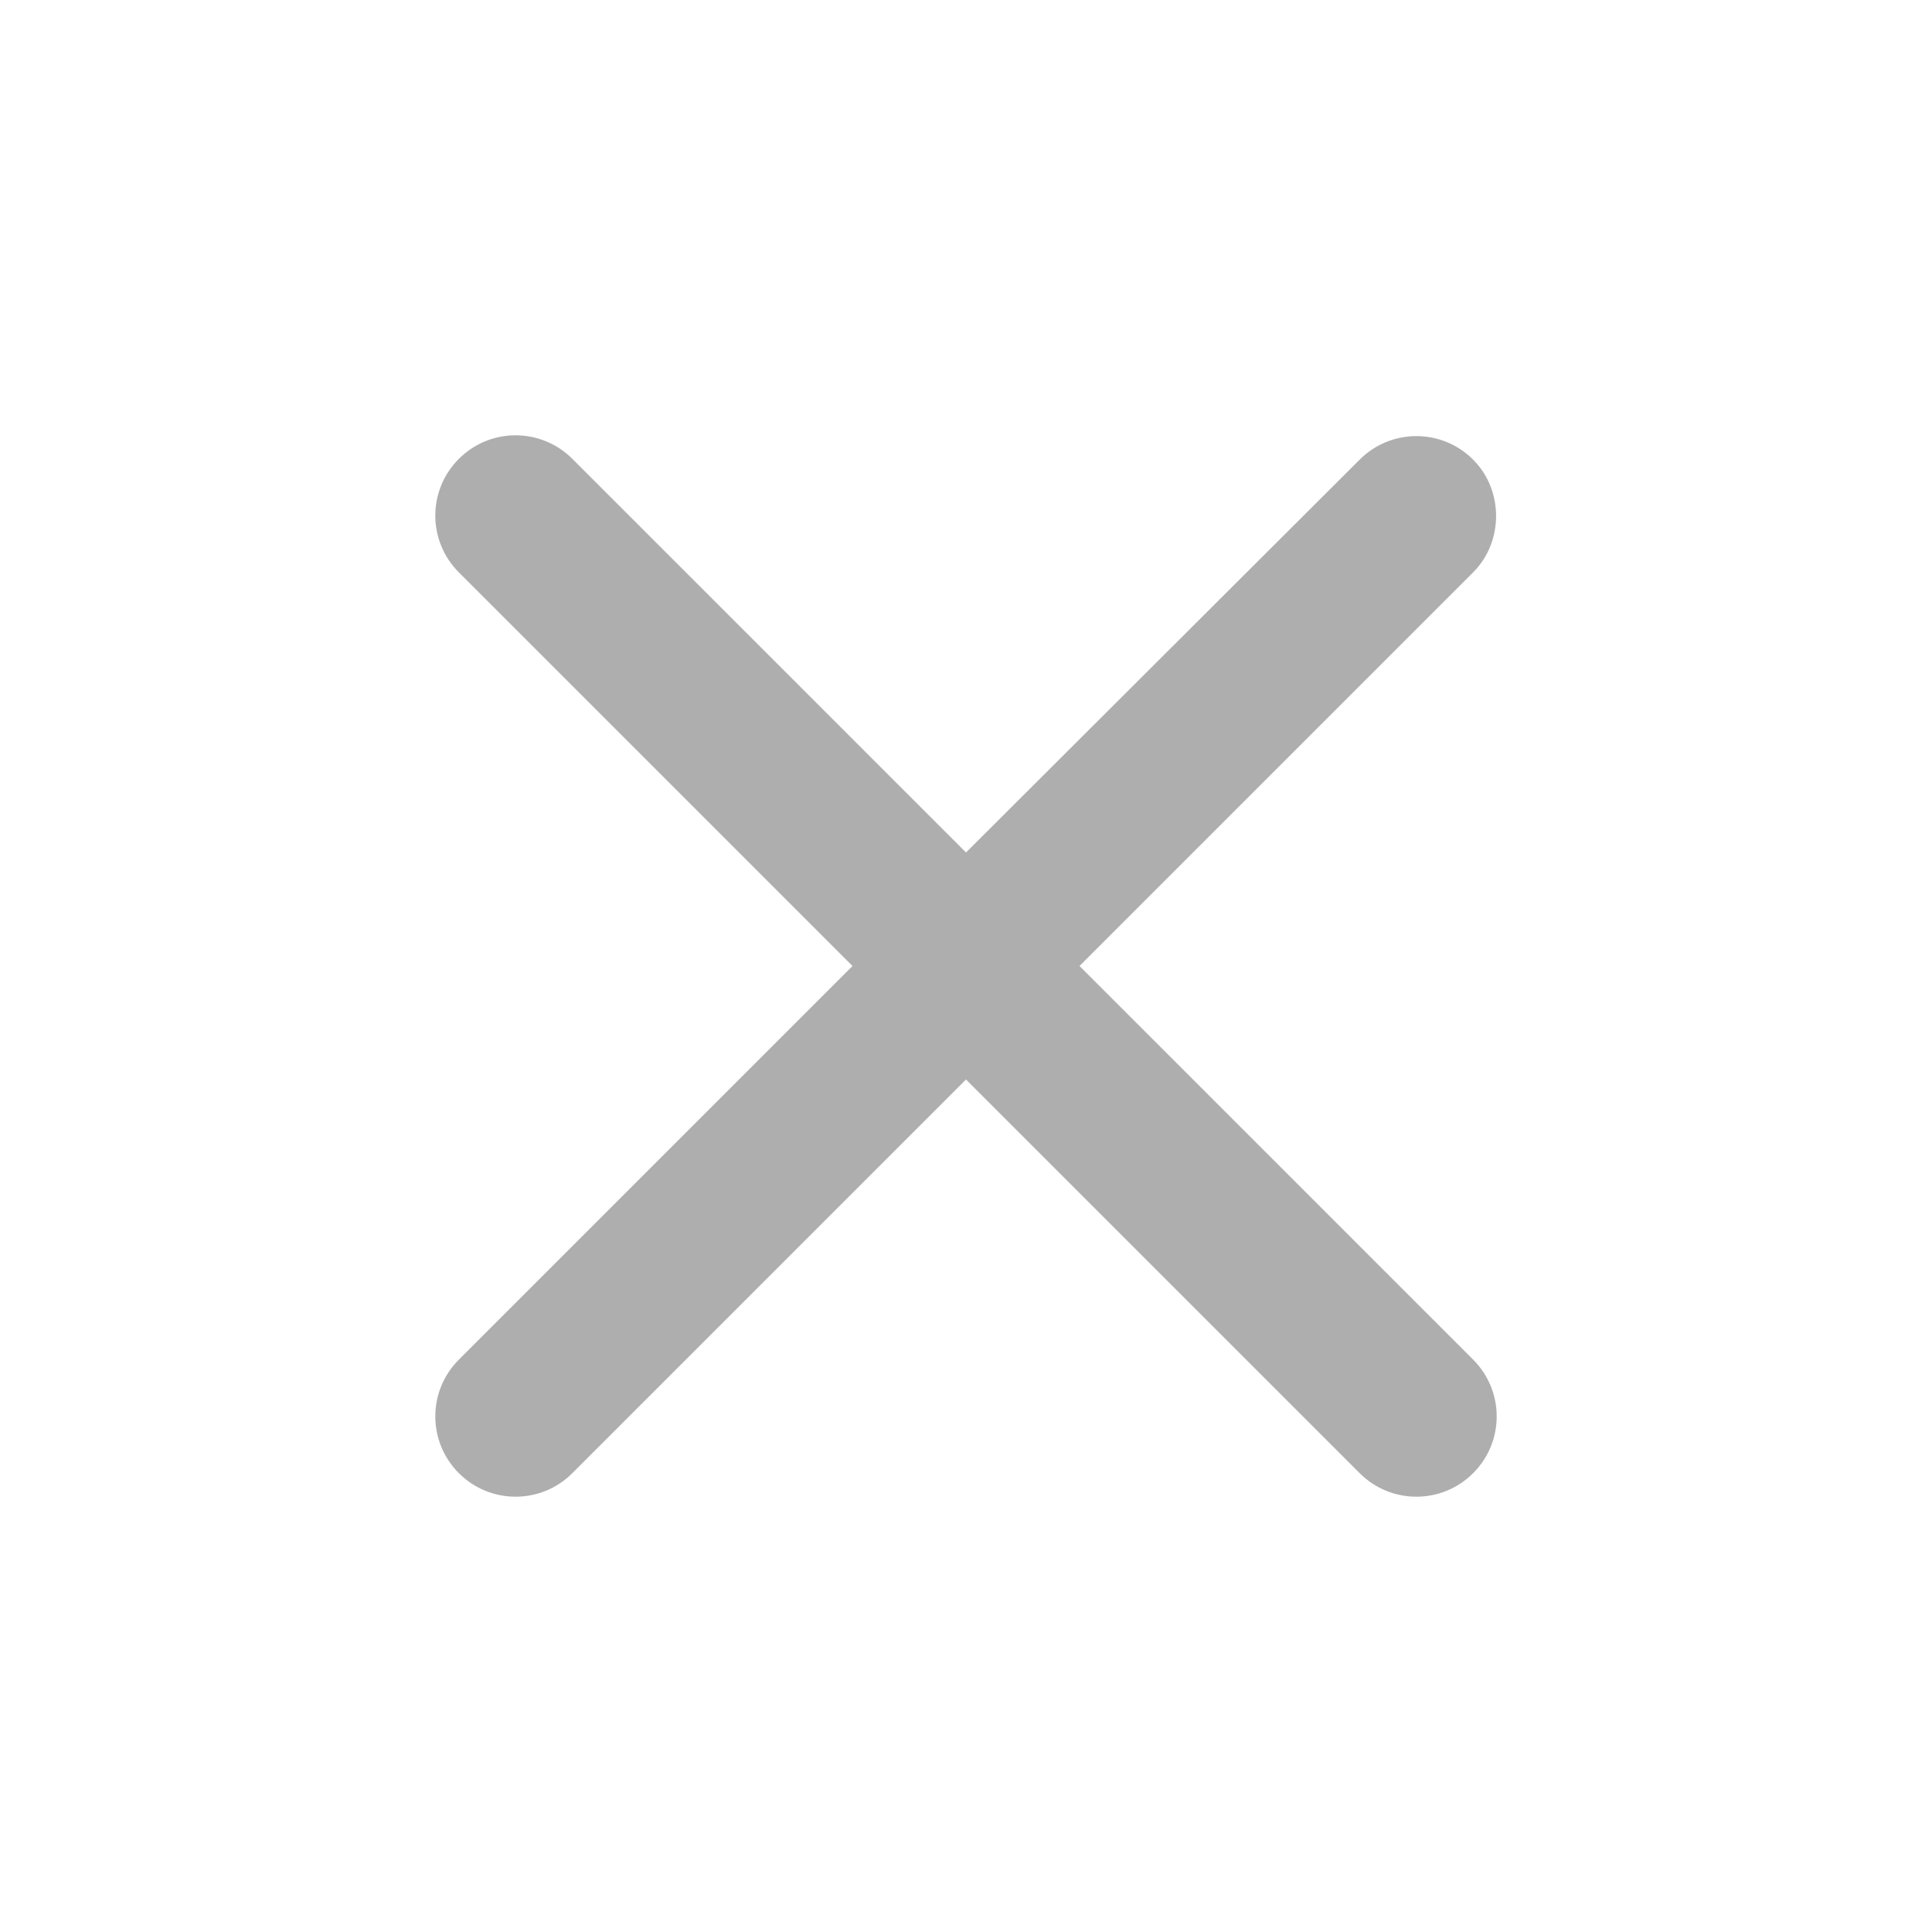
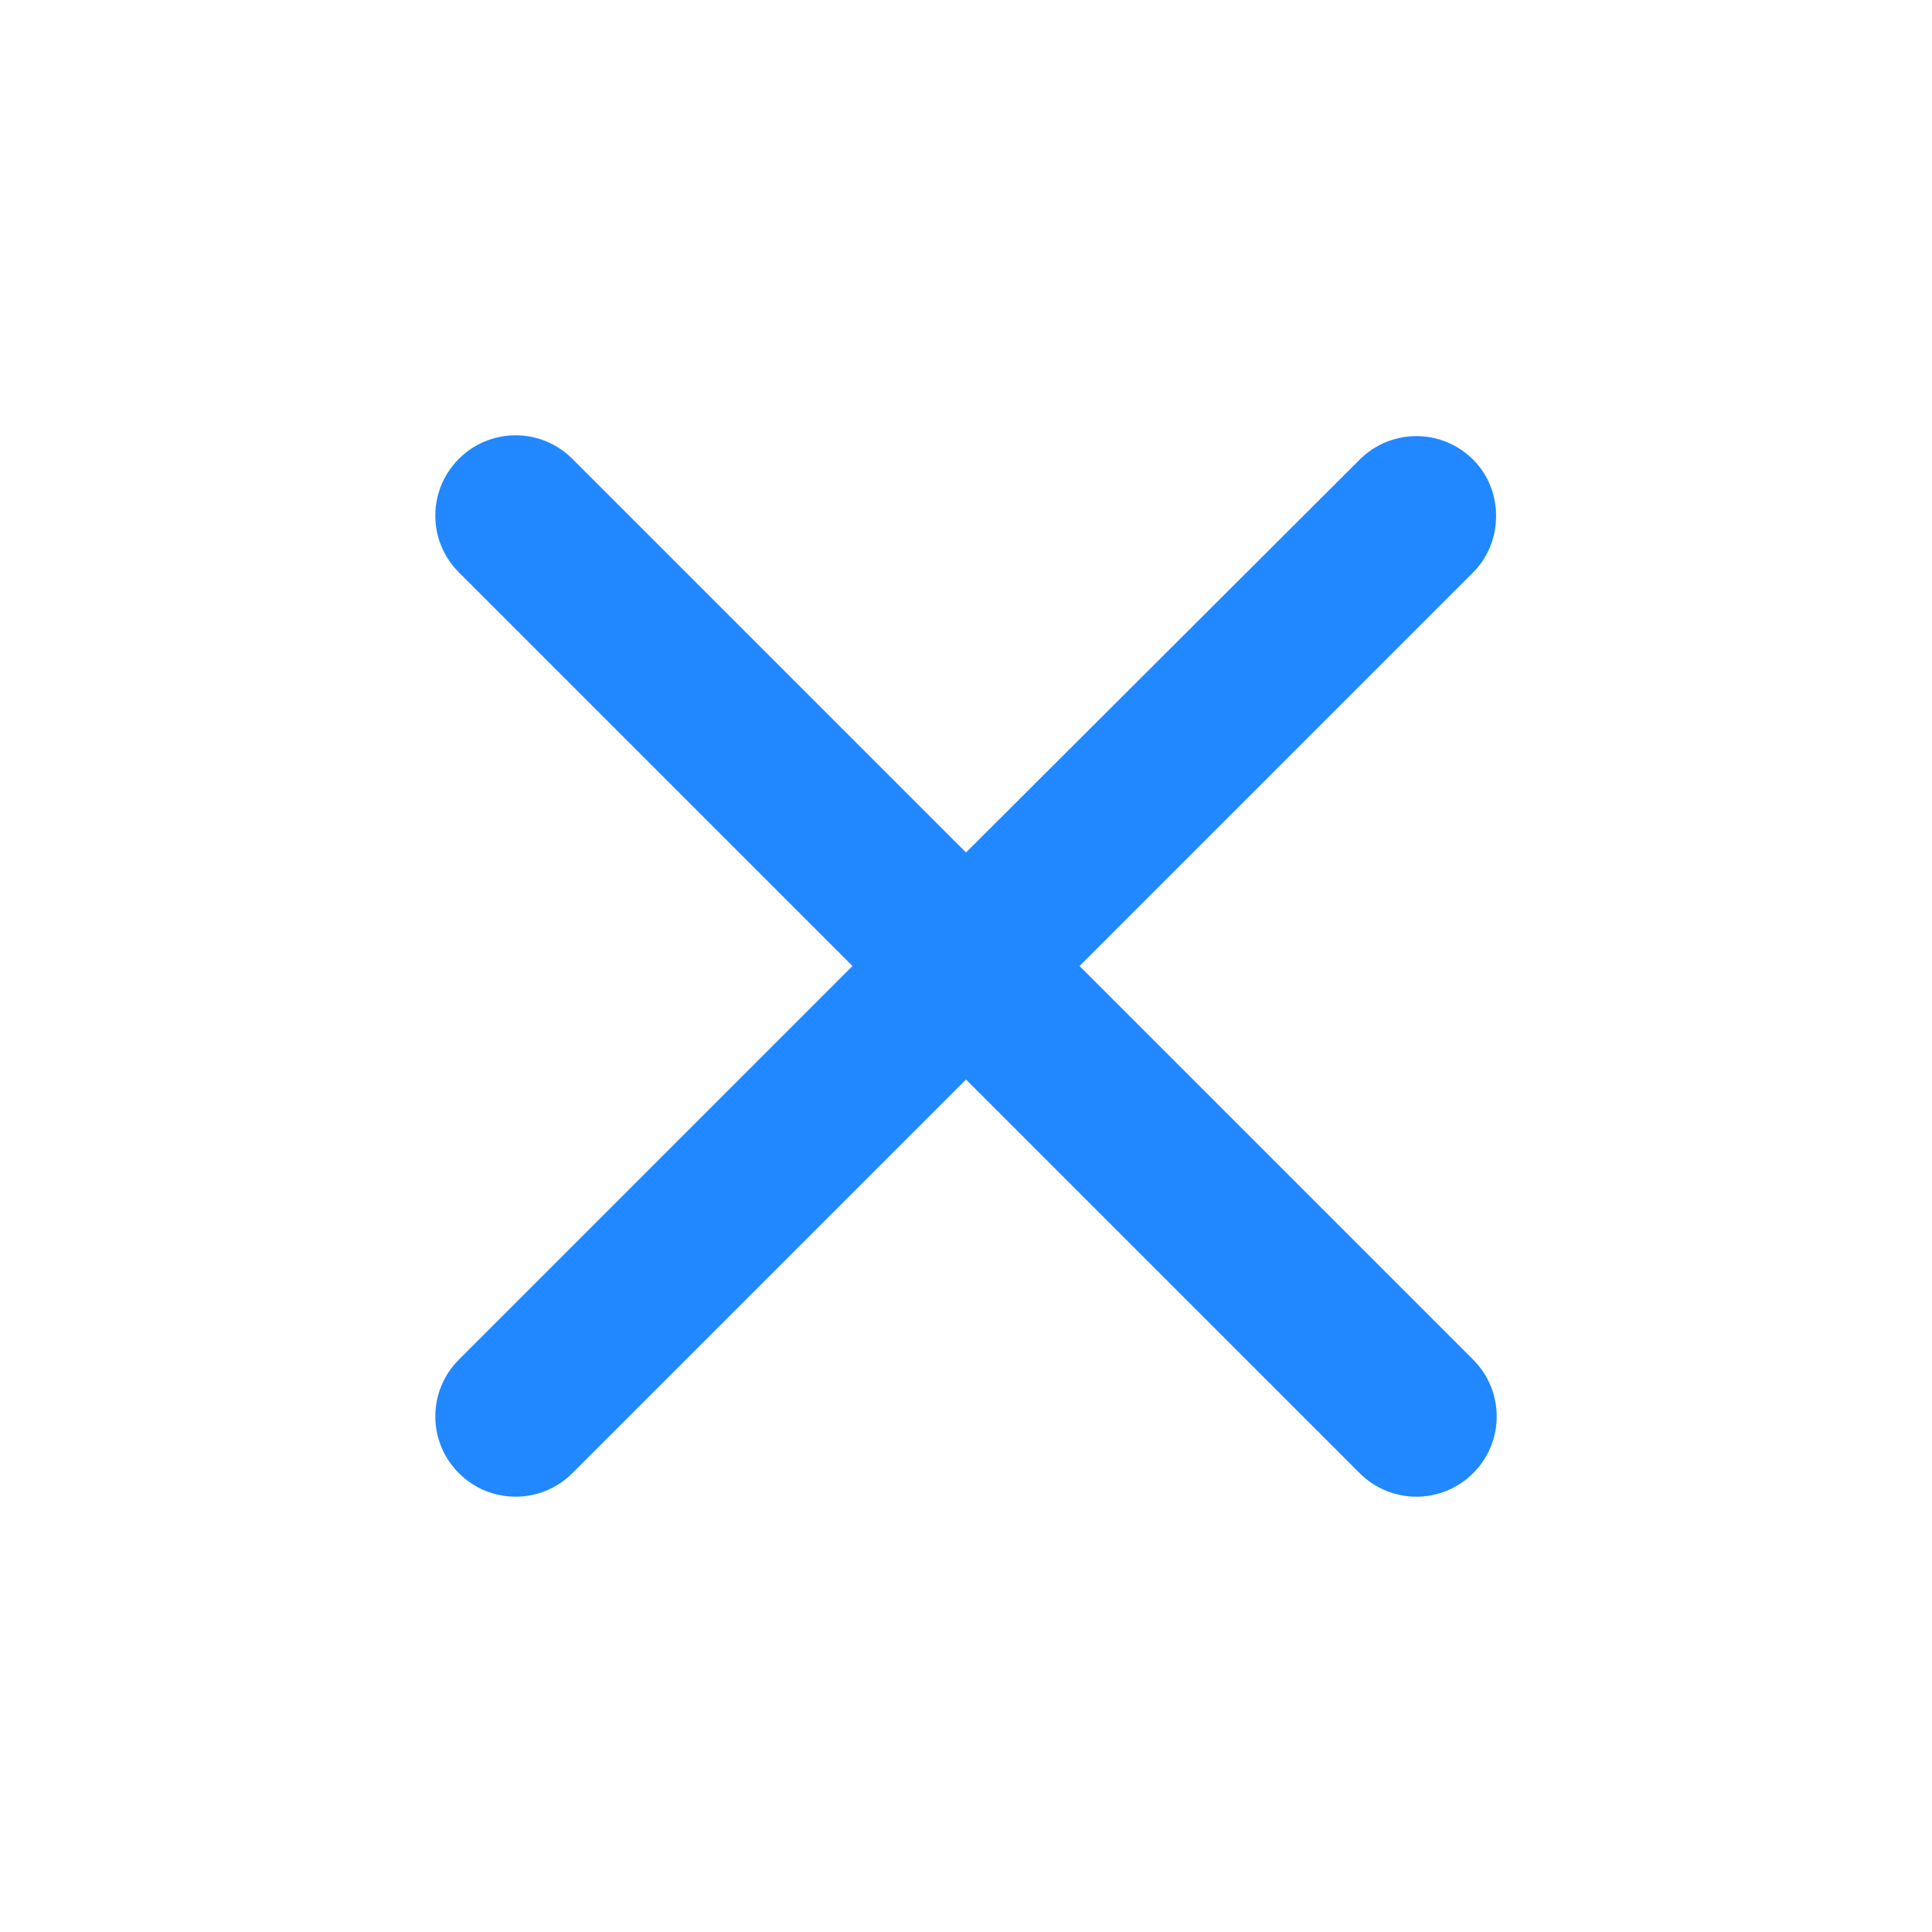
<svg xmlns="http://www.w3.org/2000/svg" width="24" height="24" viewBox="0 0 24 24" fill="none">
-   <path d="M18.3 5.71C17.91 5.32 17.28 5.32 16.89 5.71L12 10.59L7.11 5.7C6.72 5.31 6.09 5.31 5.7 5.7C5.31 6.09 5.31 6.72 5.7 7.11L10.59 12L5.7 16.89C5.31 17.28 5.31 17.91 5.7 18.3C6.09 18.69 6.72 18.69 7.11 18.3L12 13.41L16.89 18.3C17.28 18.69 17.91 18.69 18.3 18.3C18.69 17.91 18.69 17.28 18.3 16.89L13.41 12L18.3 7.11C18.68 6.73 18.68 6.09 18.3 5.71Z" fill="#AEAEAE" />
+   <path d="M18.3 5.71C17.91 5.32 17.28 5.32 16.89 5.71L12 10.59L7.11 5.7C6.72 5.31 6.09 5.31 5.7 5.7C5.31 6.09 5.31 6.72 5.7 7.11L10.59 12L5.7 16.89C5.31 17.28 5.31 17.91 5.7 18.3C6.09 18.69 6.72 18.69 7.11 18.3L12 13.41L16.89 18.3C17.28 18.69 17.91 18.69 18.3 18.3C18.69 17.91 18.69 17.28 18.3 16.89L13.41 12L18.3 7.11C18.68 6.73 18.68 6.09 18.3 5.71Z" fill="#2188ff" />
</svg>
